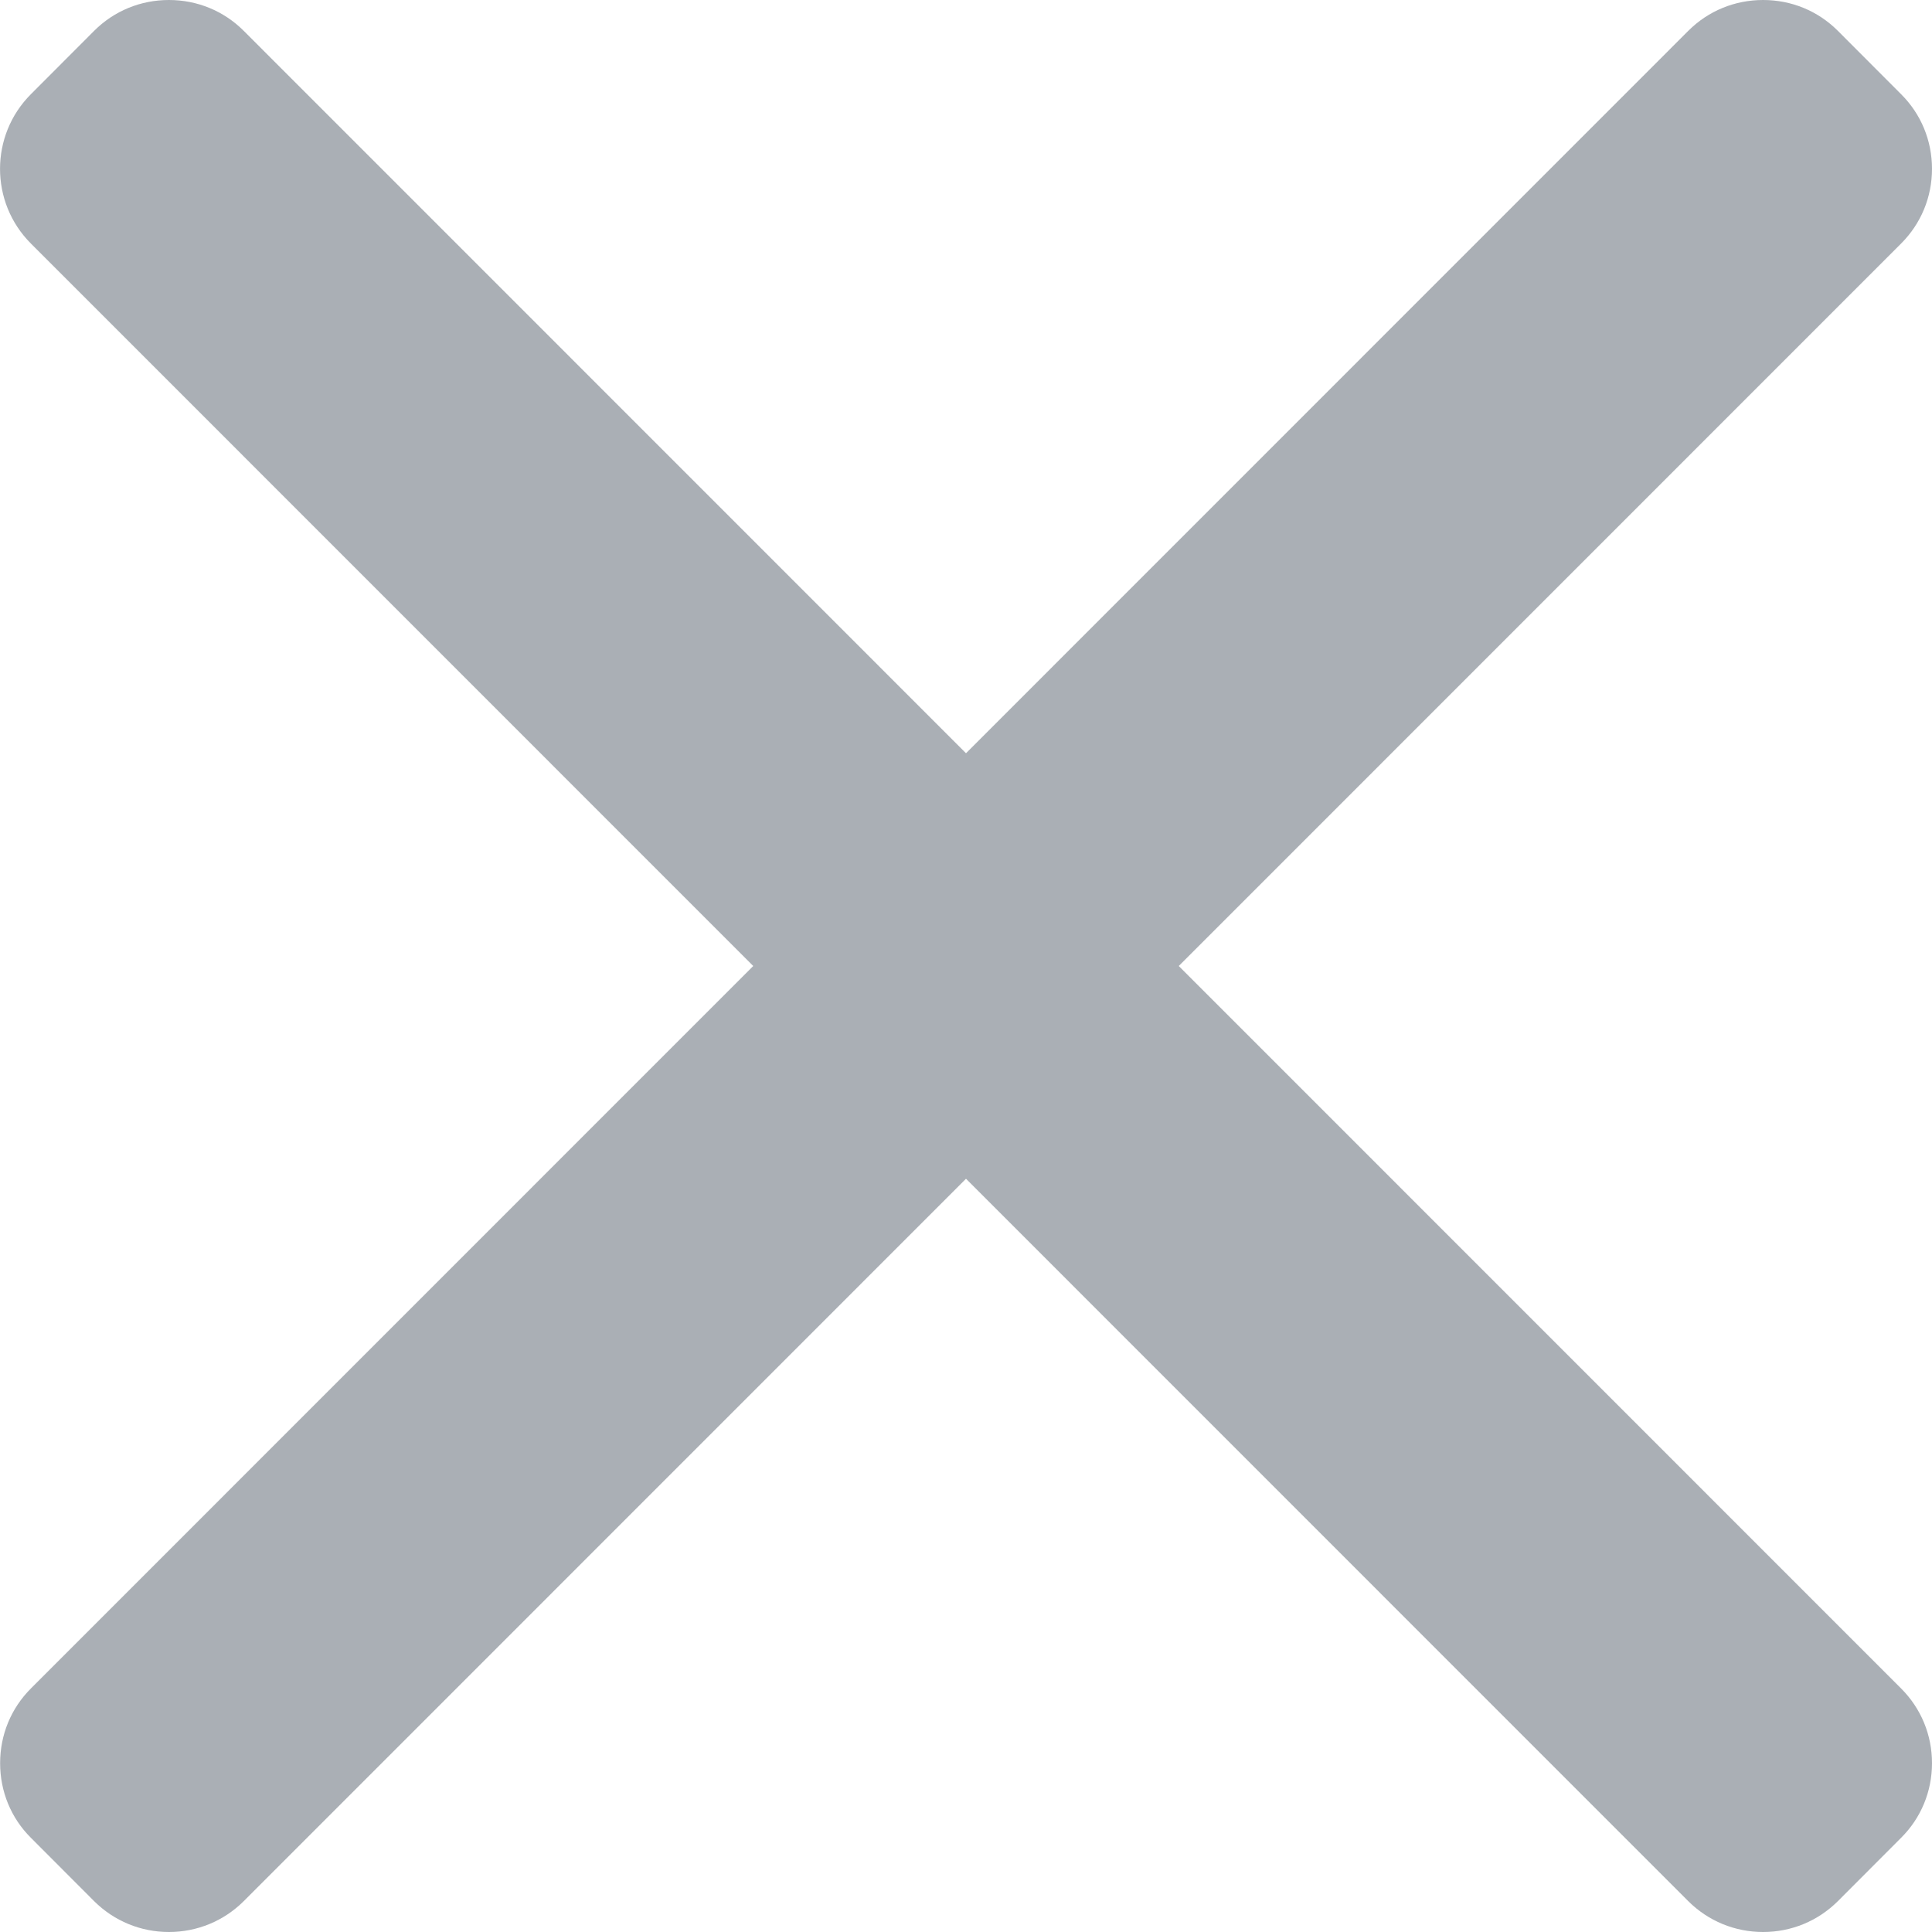
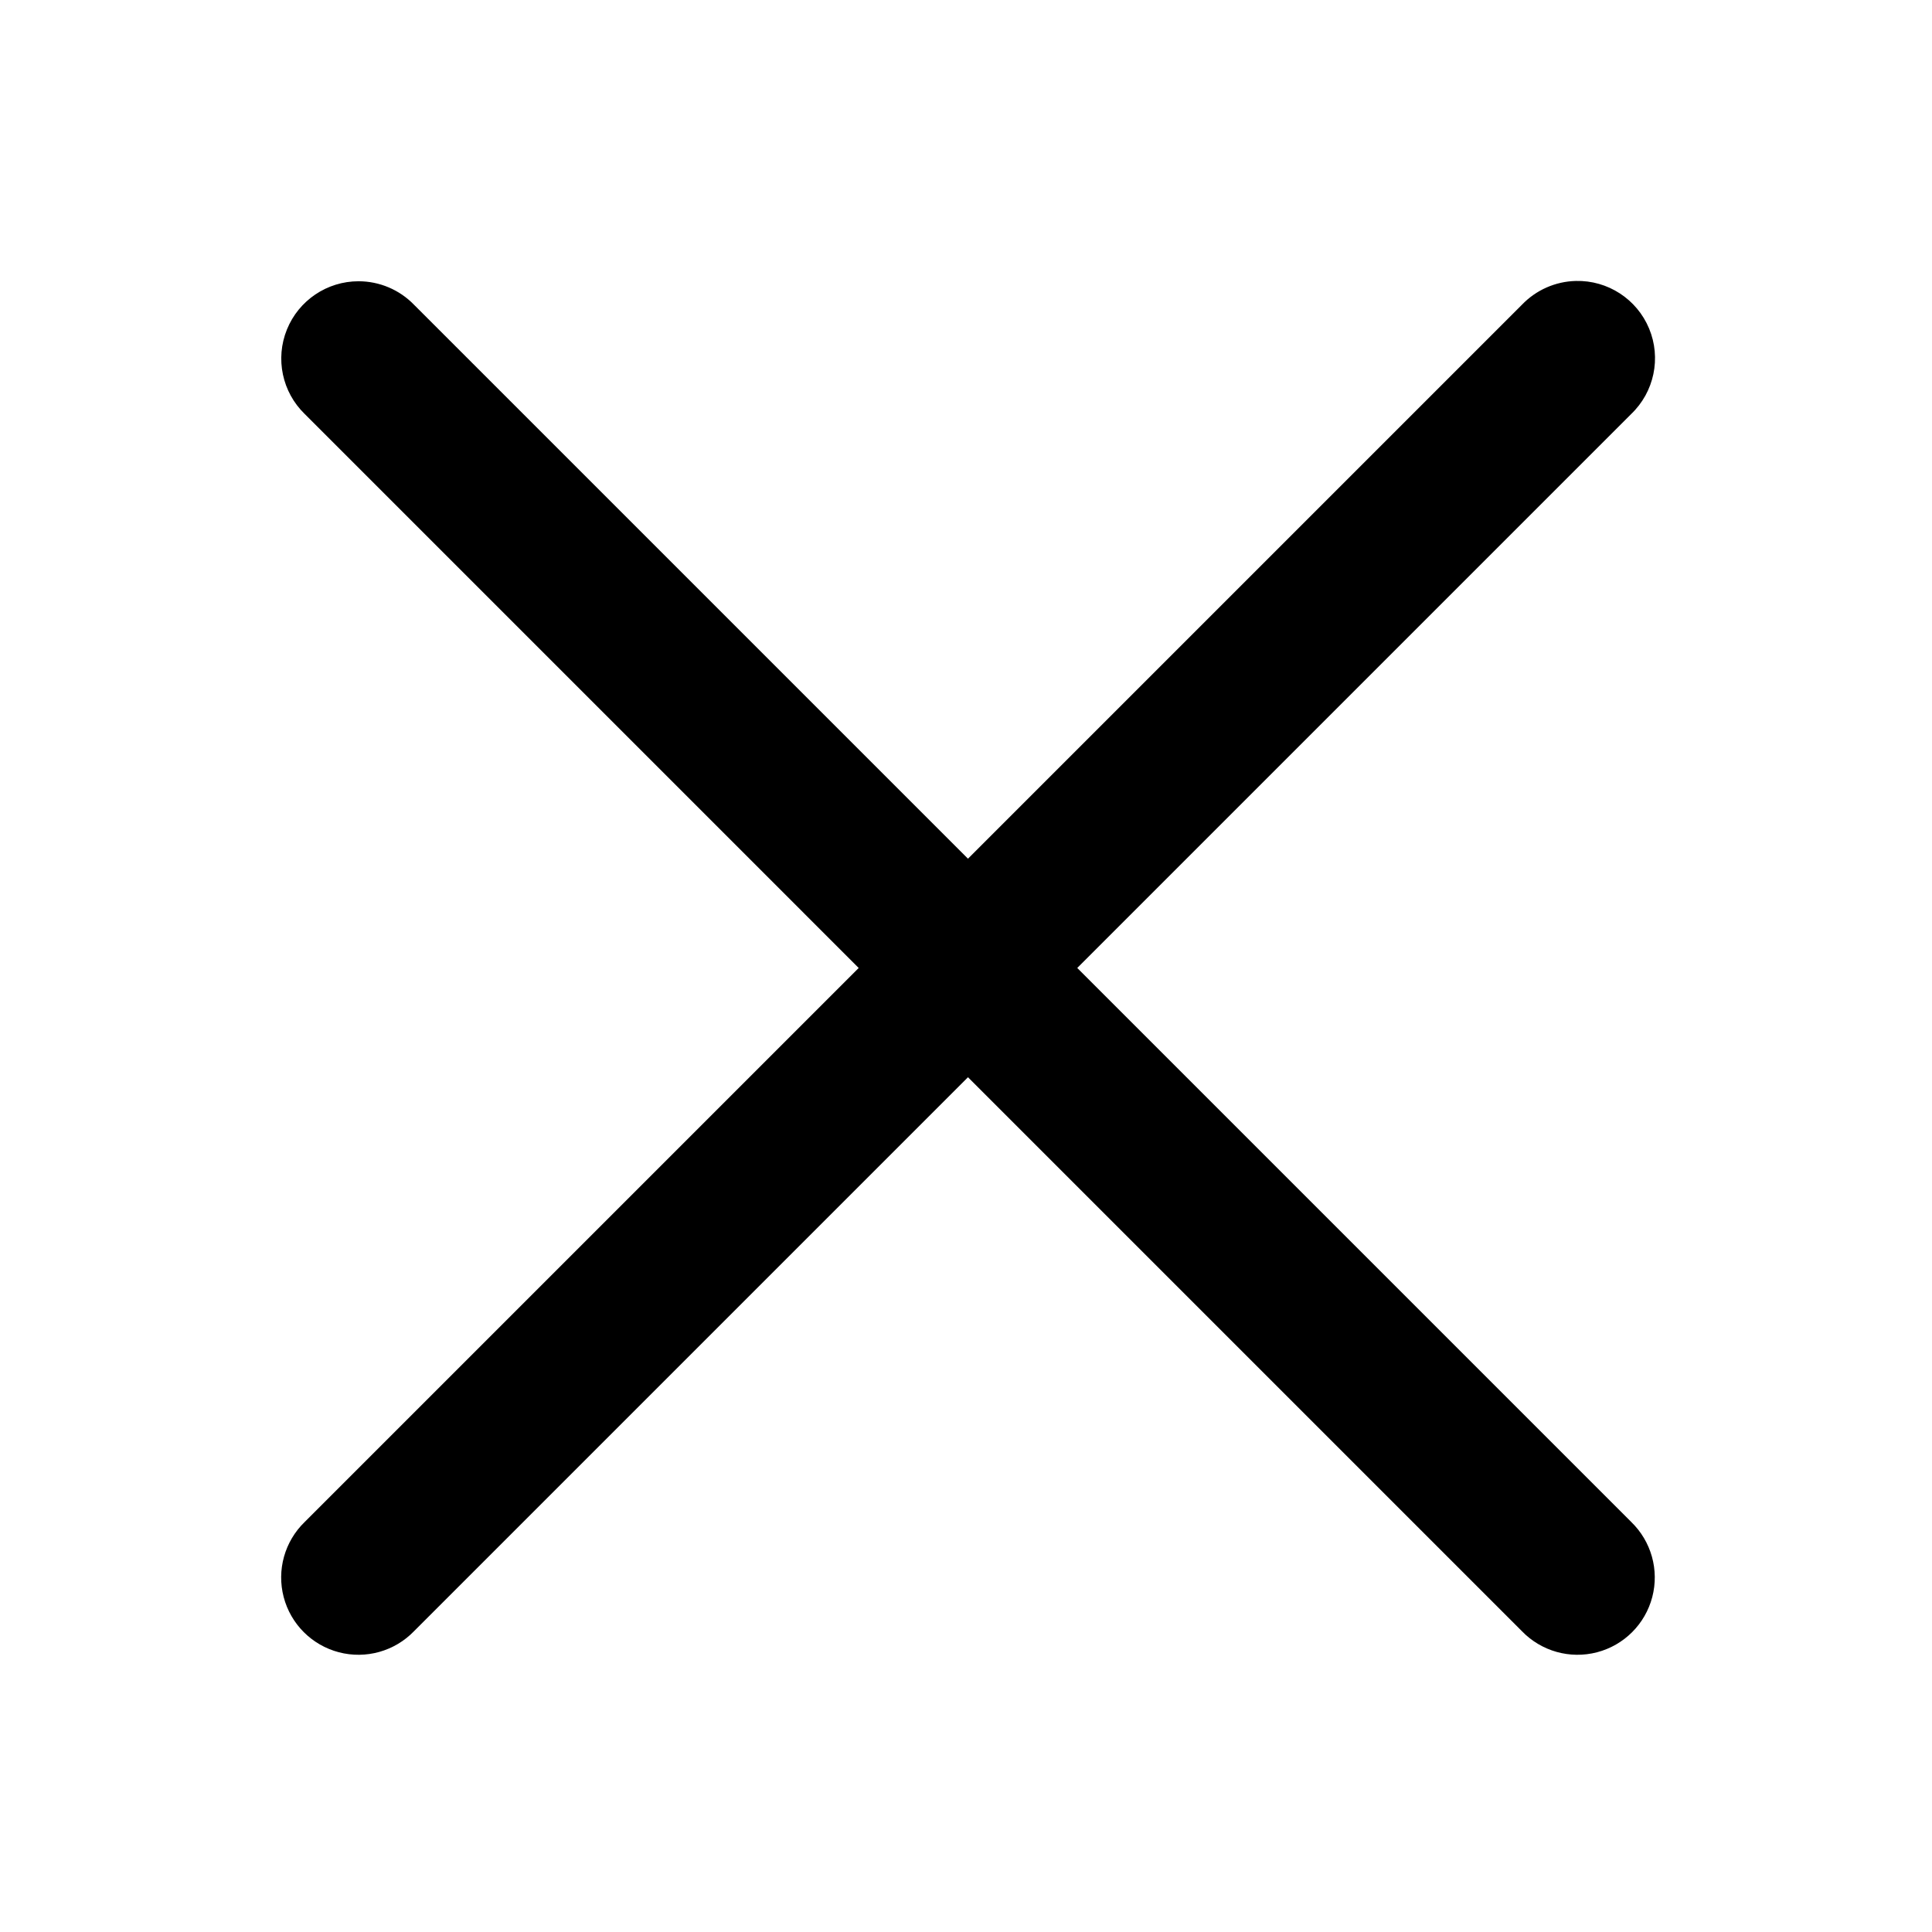
- <svg xmlns="http://www.w3.org/2000/svg" width="16px" height="16px" viewBox="0 0 16 16" version="1.1">
-   <g id="Page-1" stroke="none" stroke-width="1" fill="none" fill-rule="evenodd">
-     <g id="login" transform="translate(-1120, -336)" fill="#AAAFB5" fill-rule="nonzero">
-       <g id="popup" transform="translate(760, 312)">
-         <g id="close" transform="translate(360, 24)">
-           <g id="Path">
-             <path d="M9.762,8 L15.744,2.017 C15.909,1.852 16,1.633 16,1.398 C16,1.164 15.909,0.944 15.744,0.78 L15.22,0.255 C15.055,0.09 14.836,0 14.601,0 C14.367,0 14.147,0.09 13.982,0.255 L8,6.238 L2.018,0.255 C1.853,0.09 1.633,0 1.399,0 C1.165,0 0.945,0.09 0.78,0.255 L0.256,0.78 C-0.085,1.121 -0.085,1.676 0.256,2.017 L6.238,8 L0.256,13.983 C0.091,14.148 0.001,14.367 0.001,14.602 C0.001,14.836 0.091,15.056 0.256,15.22 L0.78,15.745 C0.945,15.909 1.165,16 1.399,16 C1.633,16 1.853,15.909 2.018,15.745 L8,9.762 L13.982,15.745 C14.147,15.909 14.367,16 14.601,16 L14.601,16 C14.836,16 15.055,15.909 15.22,15.745 L15.744,15.22 C15.909,15.056 16,14.836 16,14.602 C16,14.367 15.909,14.148 15.744,13.983 L9.762,8 Z" />
-           </g>
-         </g>
-       </g>
-     </g>
-   </g>
+ <svg xmlns="http://www.w3.org/2000/svg" viewBox="0 0 50 50" width="50px" height="50px">
+   <path d="M 40.783 7.271 A 2 2 0 0 0 39.387 7.887 L 25.051 22.223 L 10.715 7.887 A 2 2 0 0 0 9.279 7.279 A 2 2 0 0 0 7.887 10.715 L 22.223 25.051 L 7.887 39.387 A 2 2 0 1 0 10.715 42.215 L 25.051 27.879 L 39.387 42.215 A 2 2 0 1 0 42.215 39.387 L 27.879 25.051 L 42.215 10.715 A 2 2 0 0 0 40.783 7.271 z" />
</svg>
